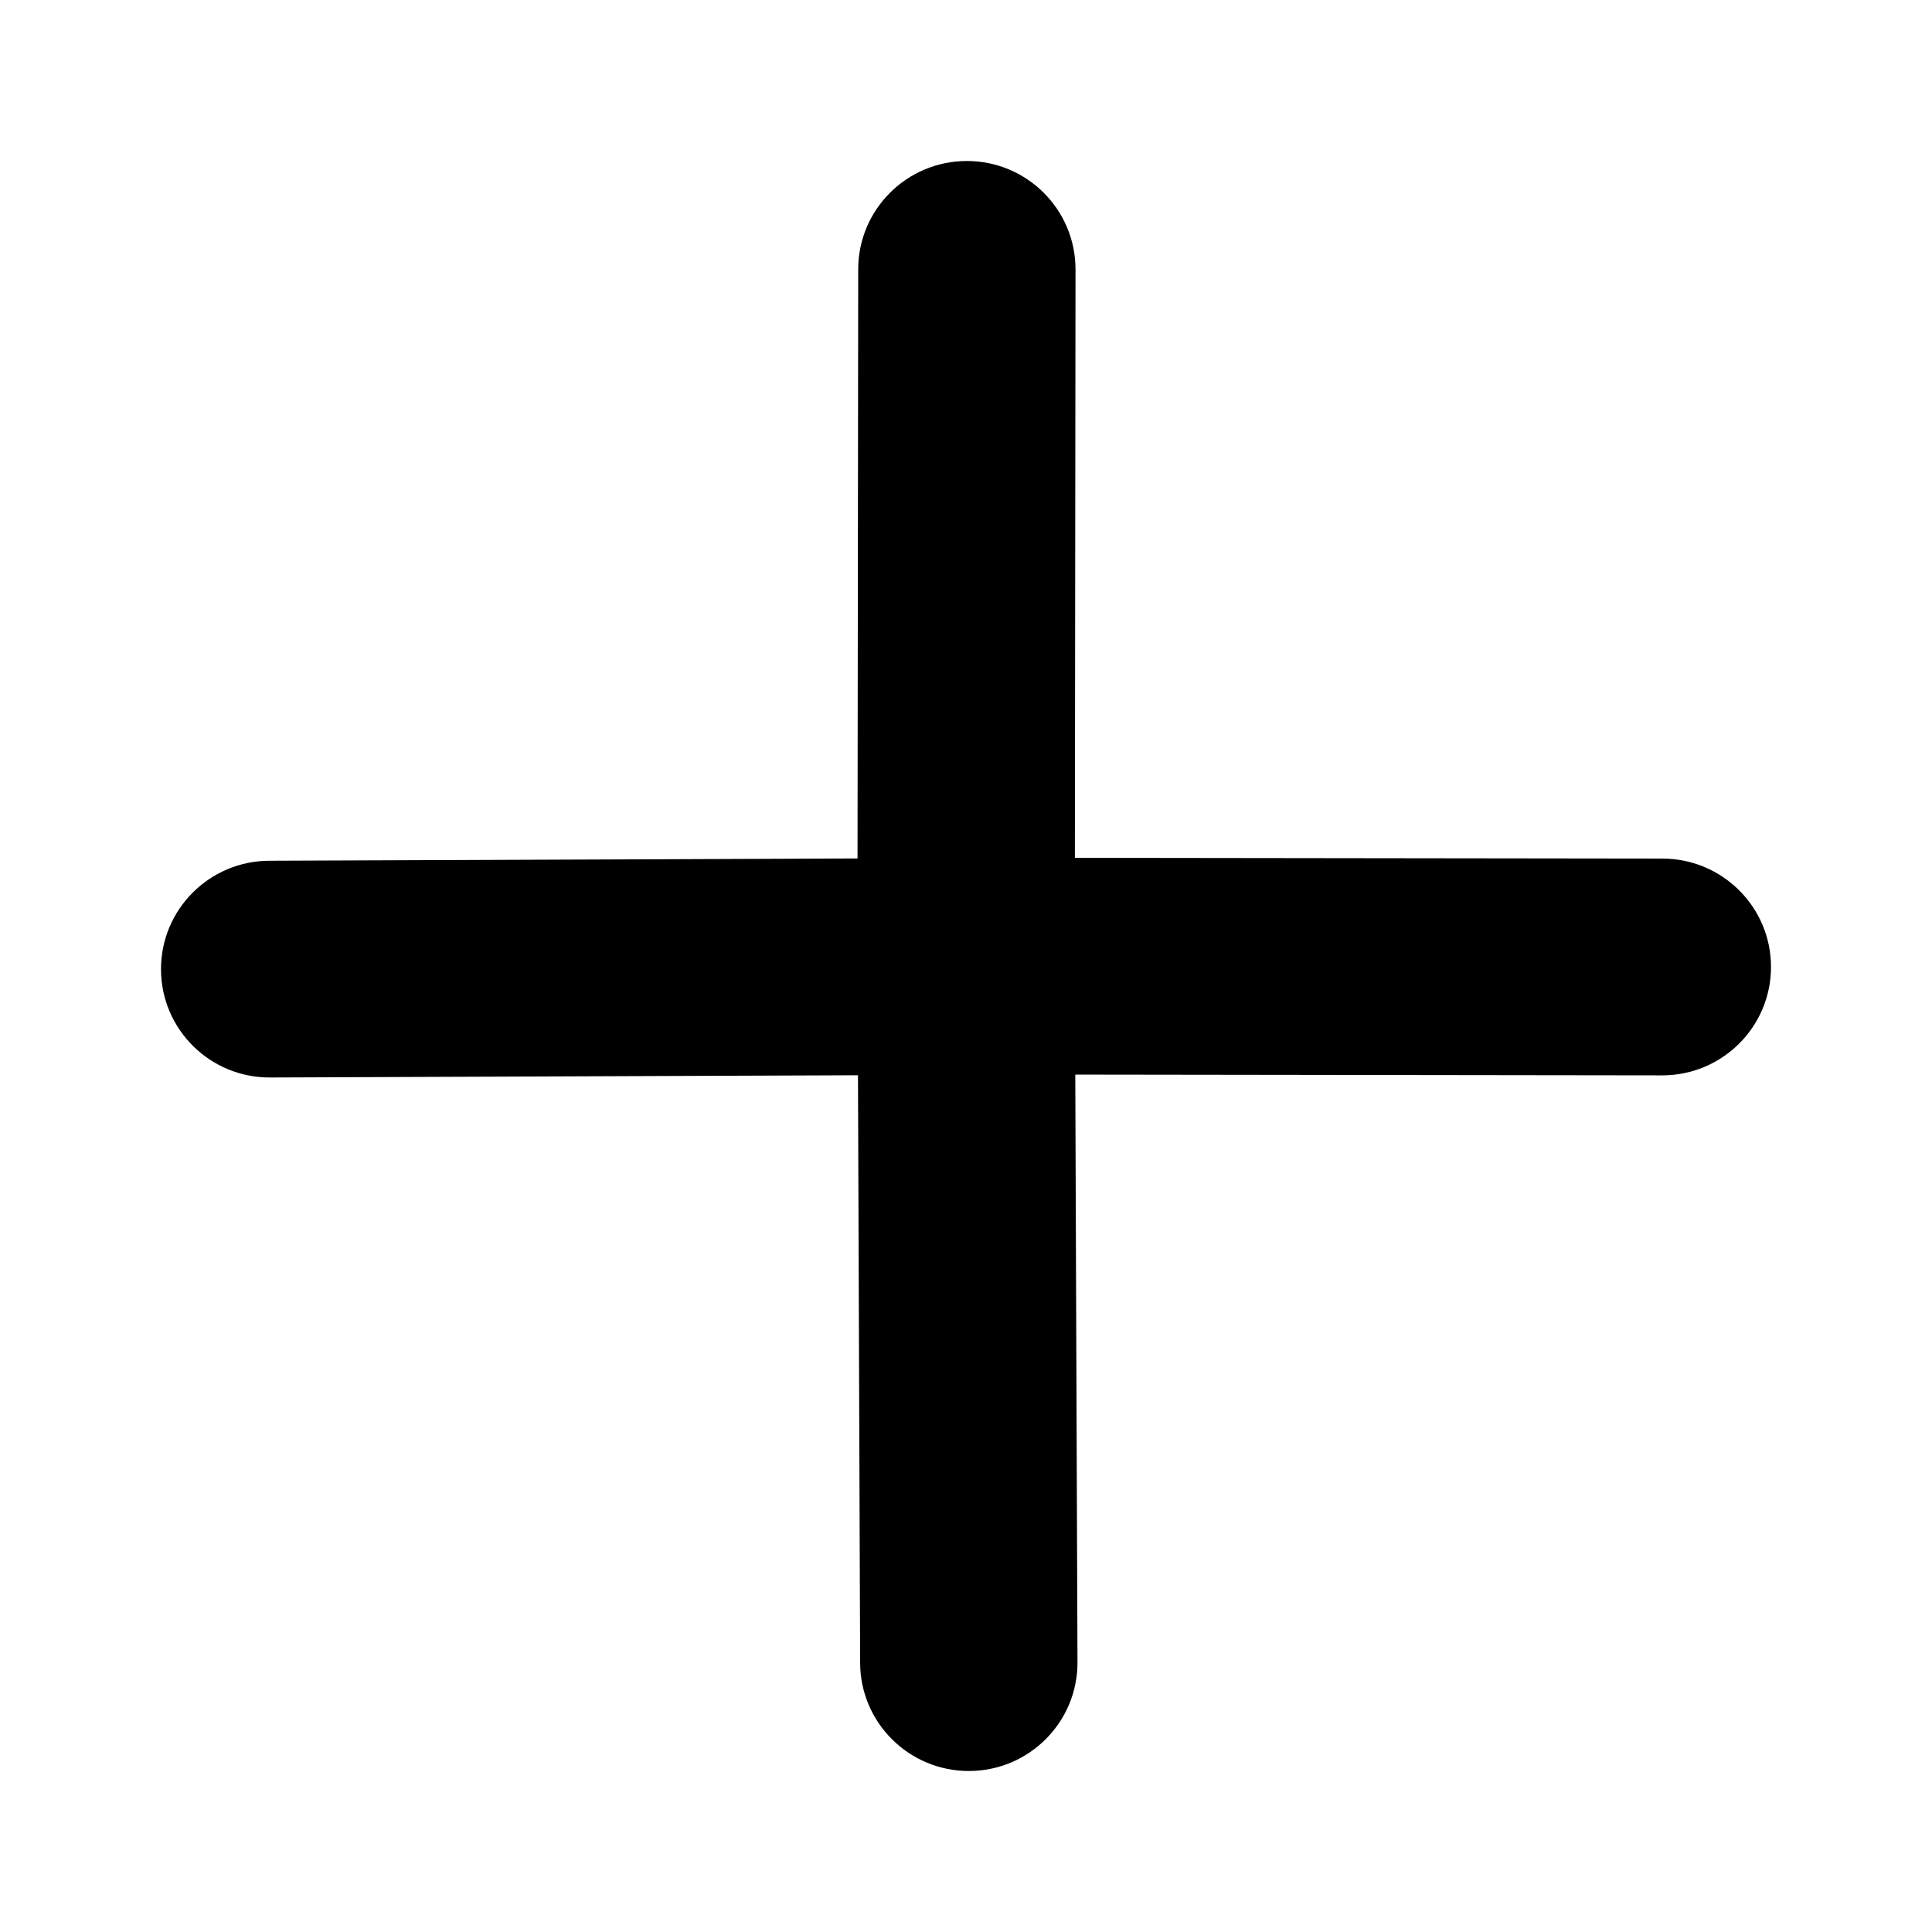
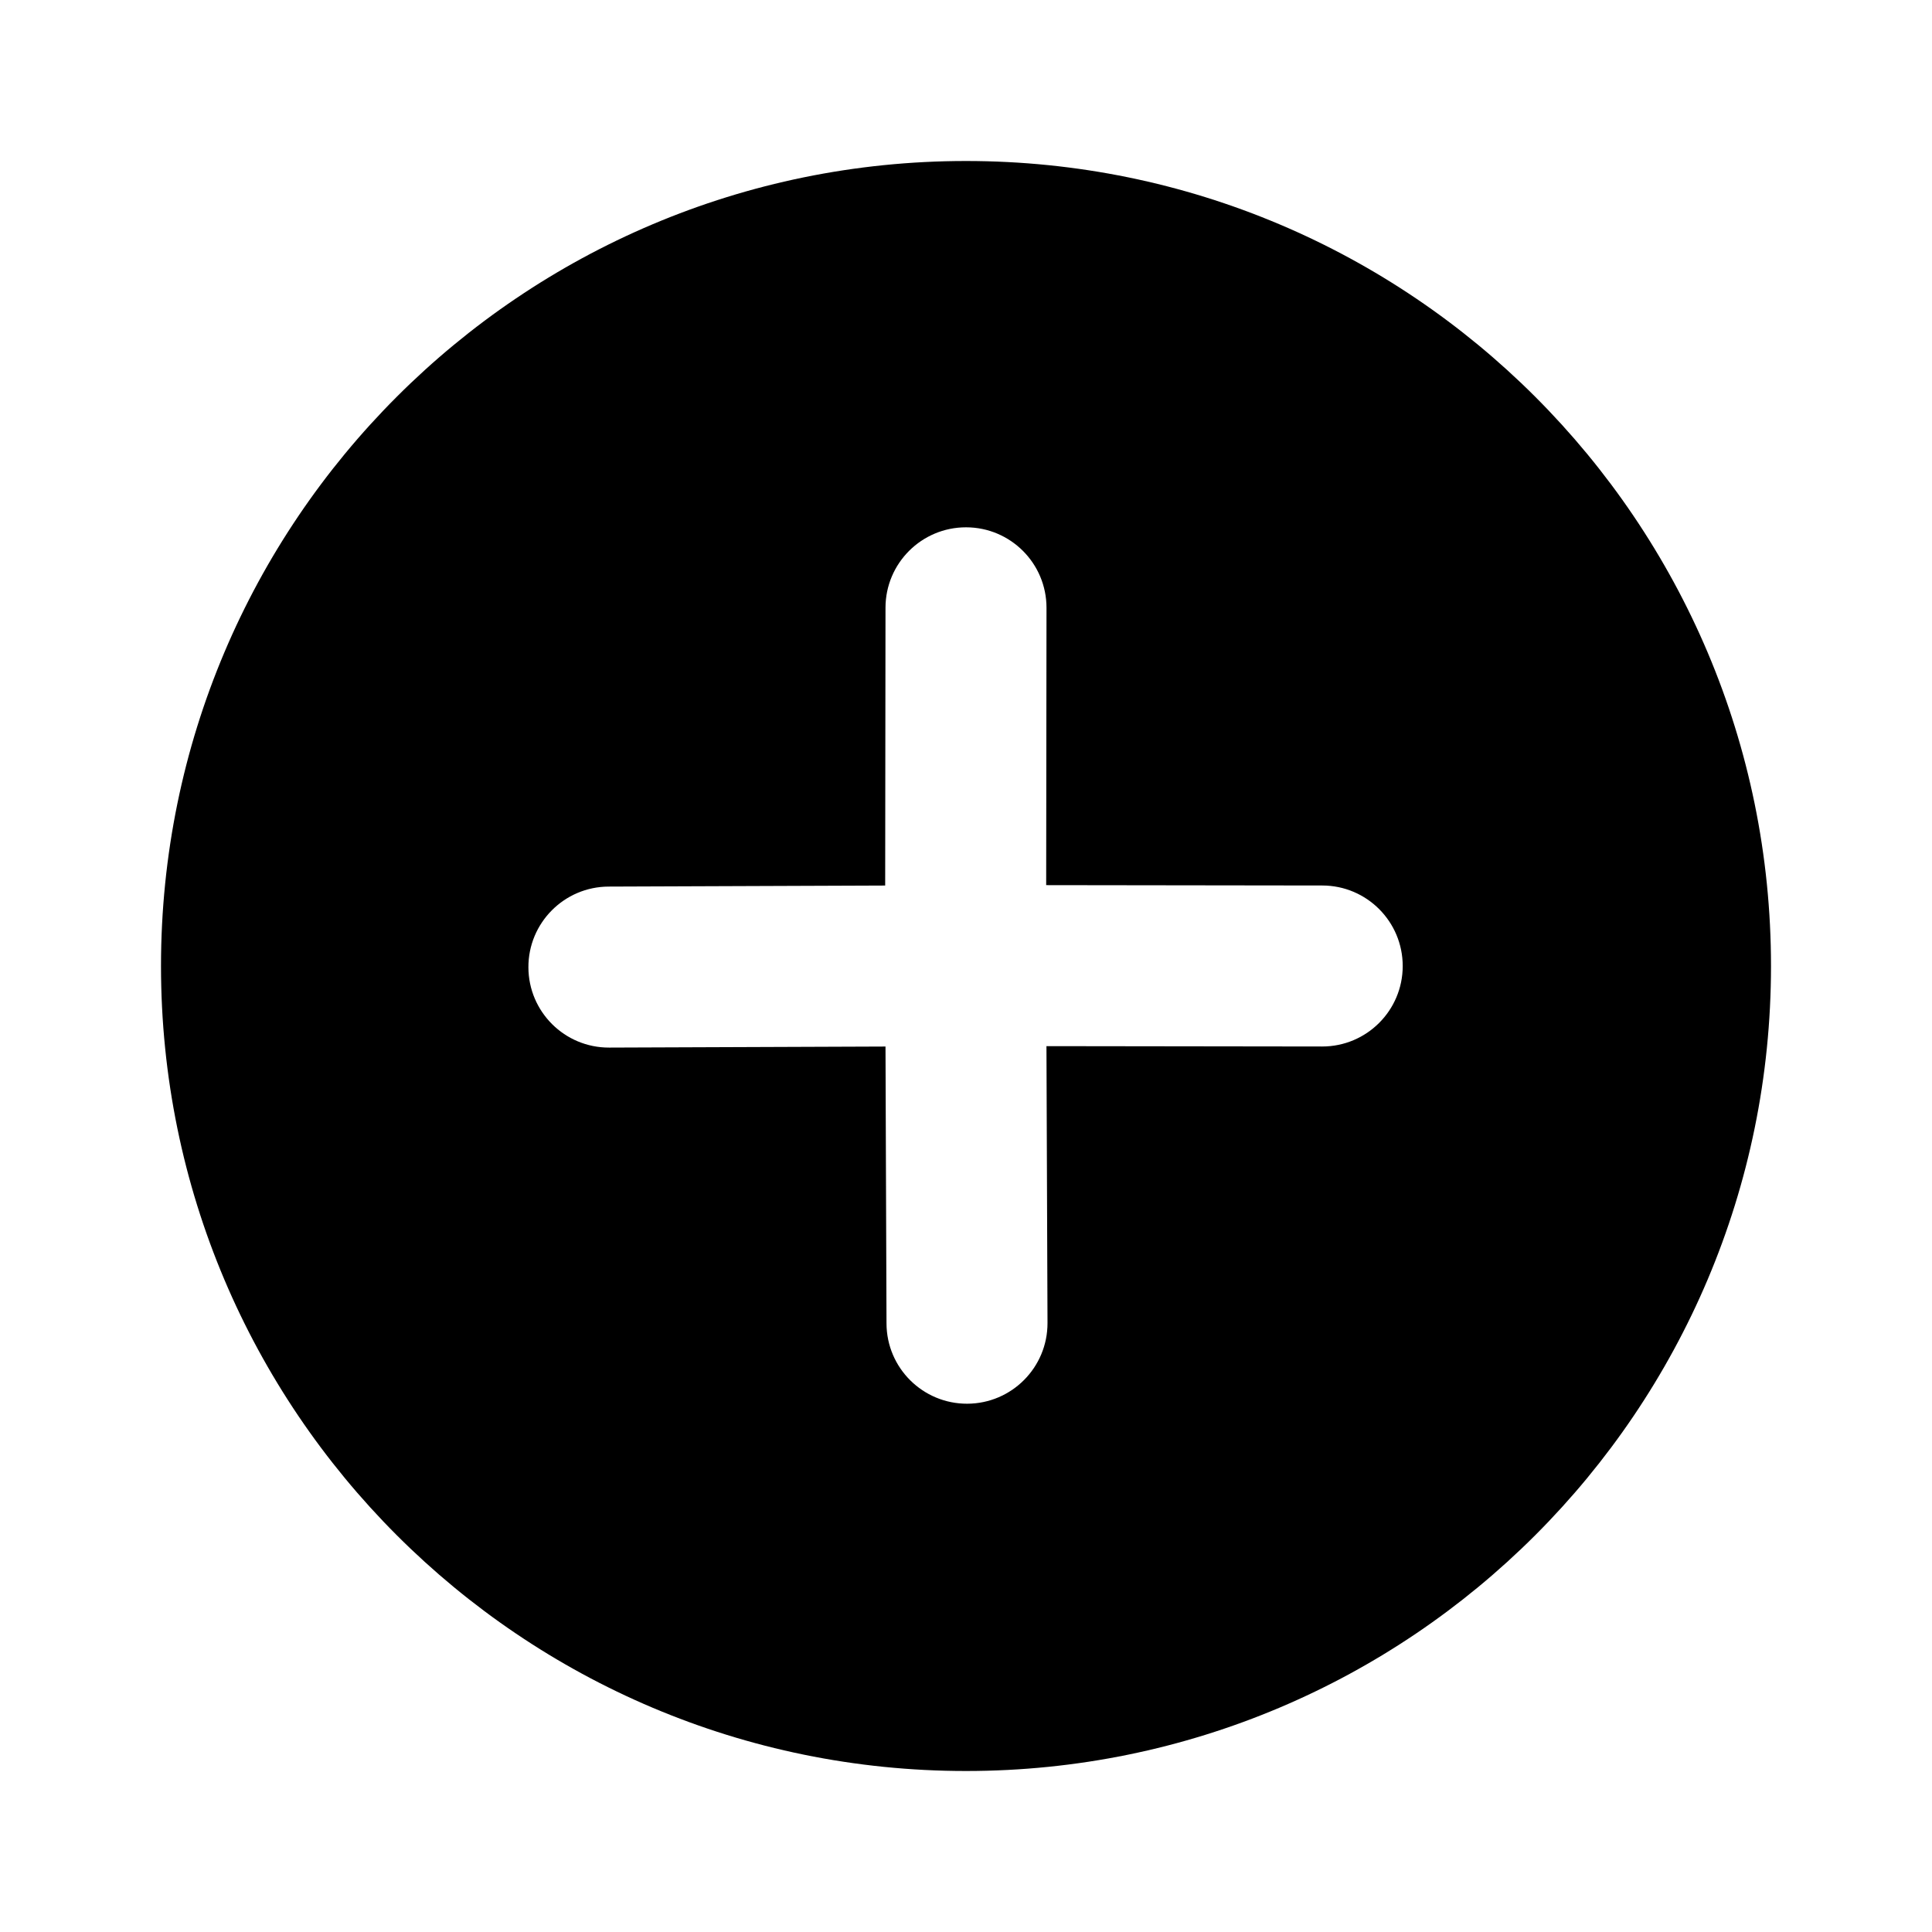
<svg xmlns="http://www.w3.org/2000/svg" width="48" height="48" viewBox="0 0 48 48" fill="none">
-   <g id="icon" fill="currentColor">
-     <path d="M26.704 22.51C26.701 24.828 24.821 26.705 22.498 26.71L22.492 26.71L6.709 26.77C5.218 26.776 4.005 25.574 4 24.087C3.995 22.6 5.2 21.39 6.691 21.385L21.305 21.328L21.322 6.69C21.323 5.203 22.533 3.999 24.024 4C25.515 4.001 26.722 5.208 26.721 6.695L26.704 22.51Z" />
-     <path d="M41.297 26.717L26.715 26.698L26.77 41.299C26.774 42.786 25.57 43.995 24.079 44C22.588 44.005 21.375 42.803 21.37 41.315L21.312 25.541L21.312 25.535C21.302 23.202 23.196 21.313 25.524 21.311L25.529 21.311H25.532L41.303 21.331C42.794 21.333 44.002 22.54 44 24.027C43.998 25.514 42.788 26.718 41.297 26.717Z" />
-   </g>
+   <path id="icon" fill-rule="evenodd" clip-rule="evenodd" d="M24 44C35.046 44 44 35.046 44 24C44 12.954 35.046 4 24 4C12.954 4 4 12.954 4 24C4 35.046 12.954 44 24 44ZM24.002 13.101C25.107 13.102 26.001 13.998 26 15.102L25.992 21.991L32.852 22C33.957 22.001 34.851 22.898 34.85 24.002C34.849 25.107 33.952 26.001 32.848 26L25.999 25.991L26.025 32.868C26.028 33.973 25.136 34.871 24.031 34.875C22.927 34.878 22.028 33.986 22.025 32.881L22 26.001L15.135 26.027C14.03 26.031 13.132 25.139 13.128 24.034C13.124 22.93 14.017 22.031 15.121 22.027L21.992 22.001L22 15.099C22.001 13.994 22.897 13.1 24.002 13.101Z" fill="currentColor" />
</svg>
